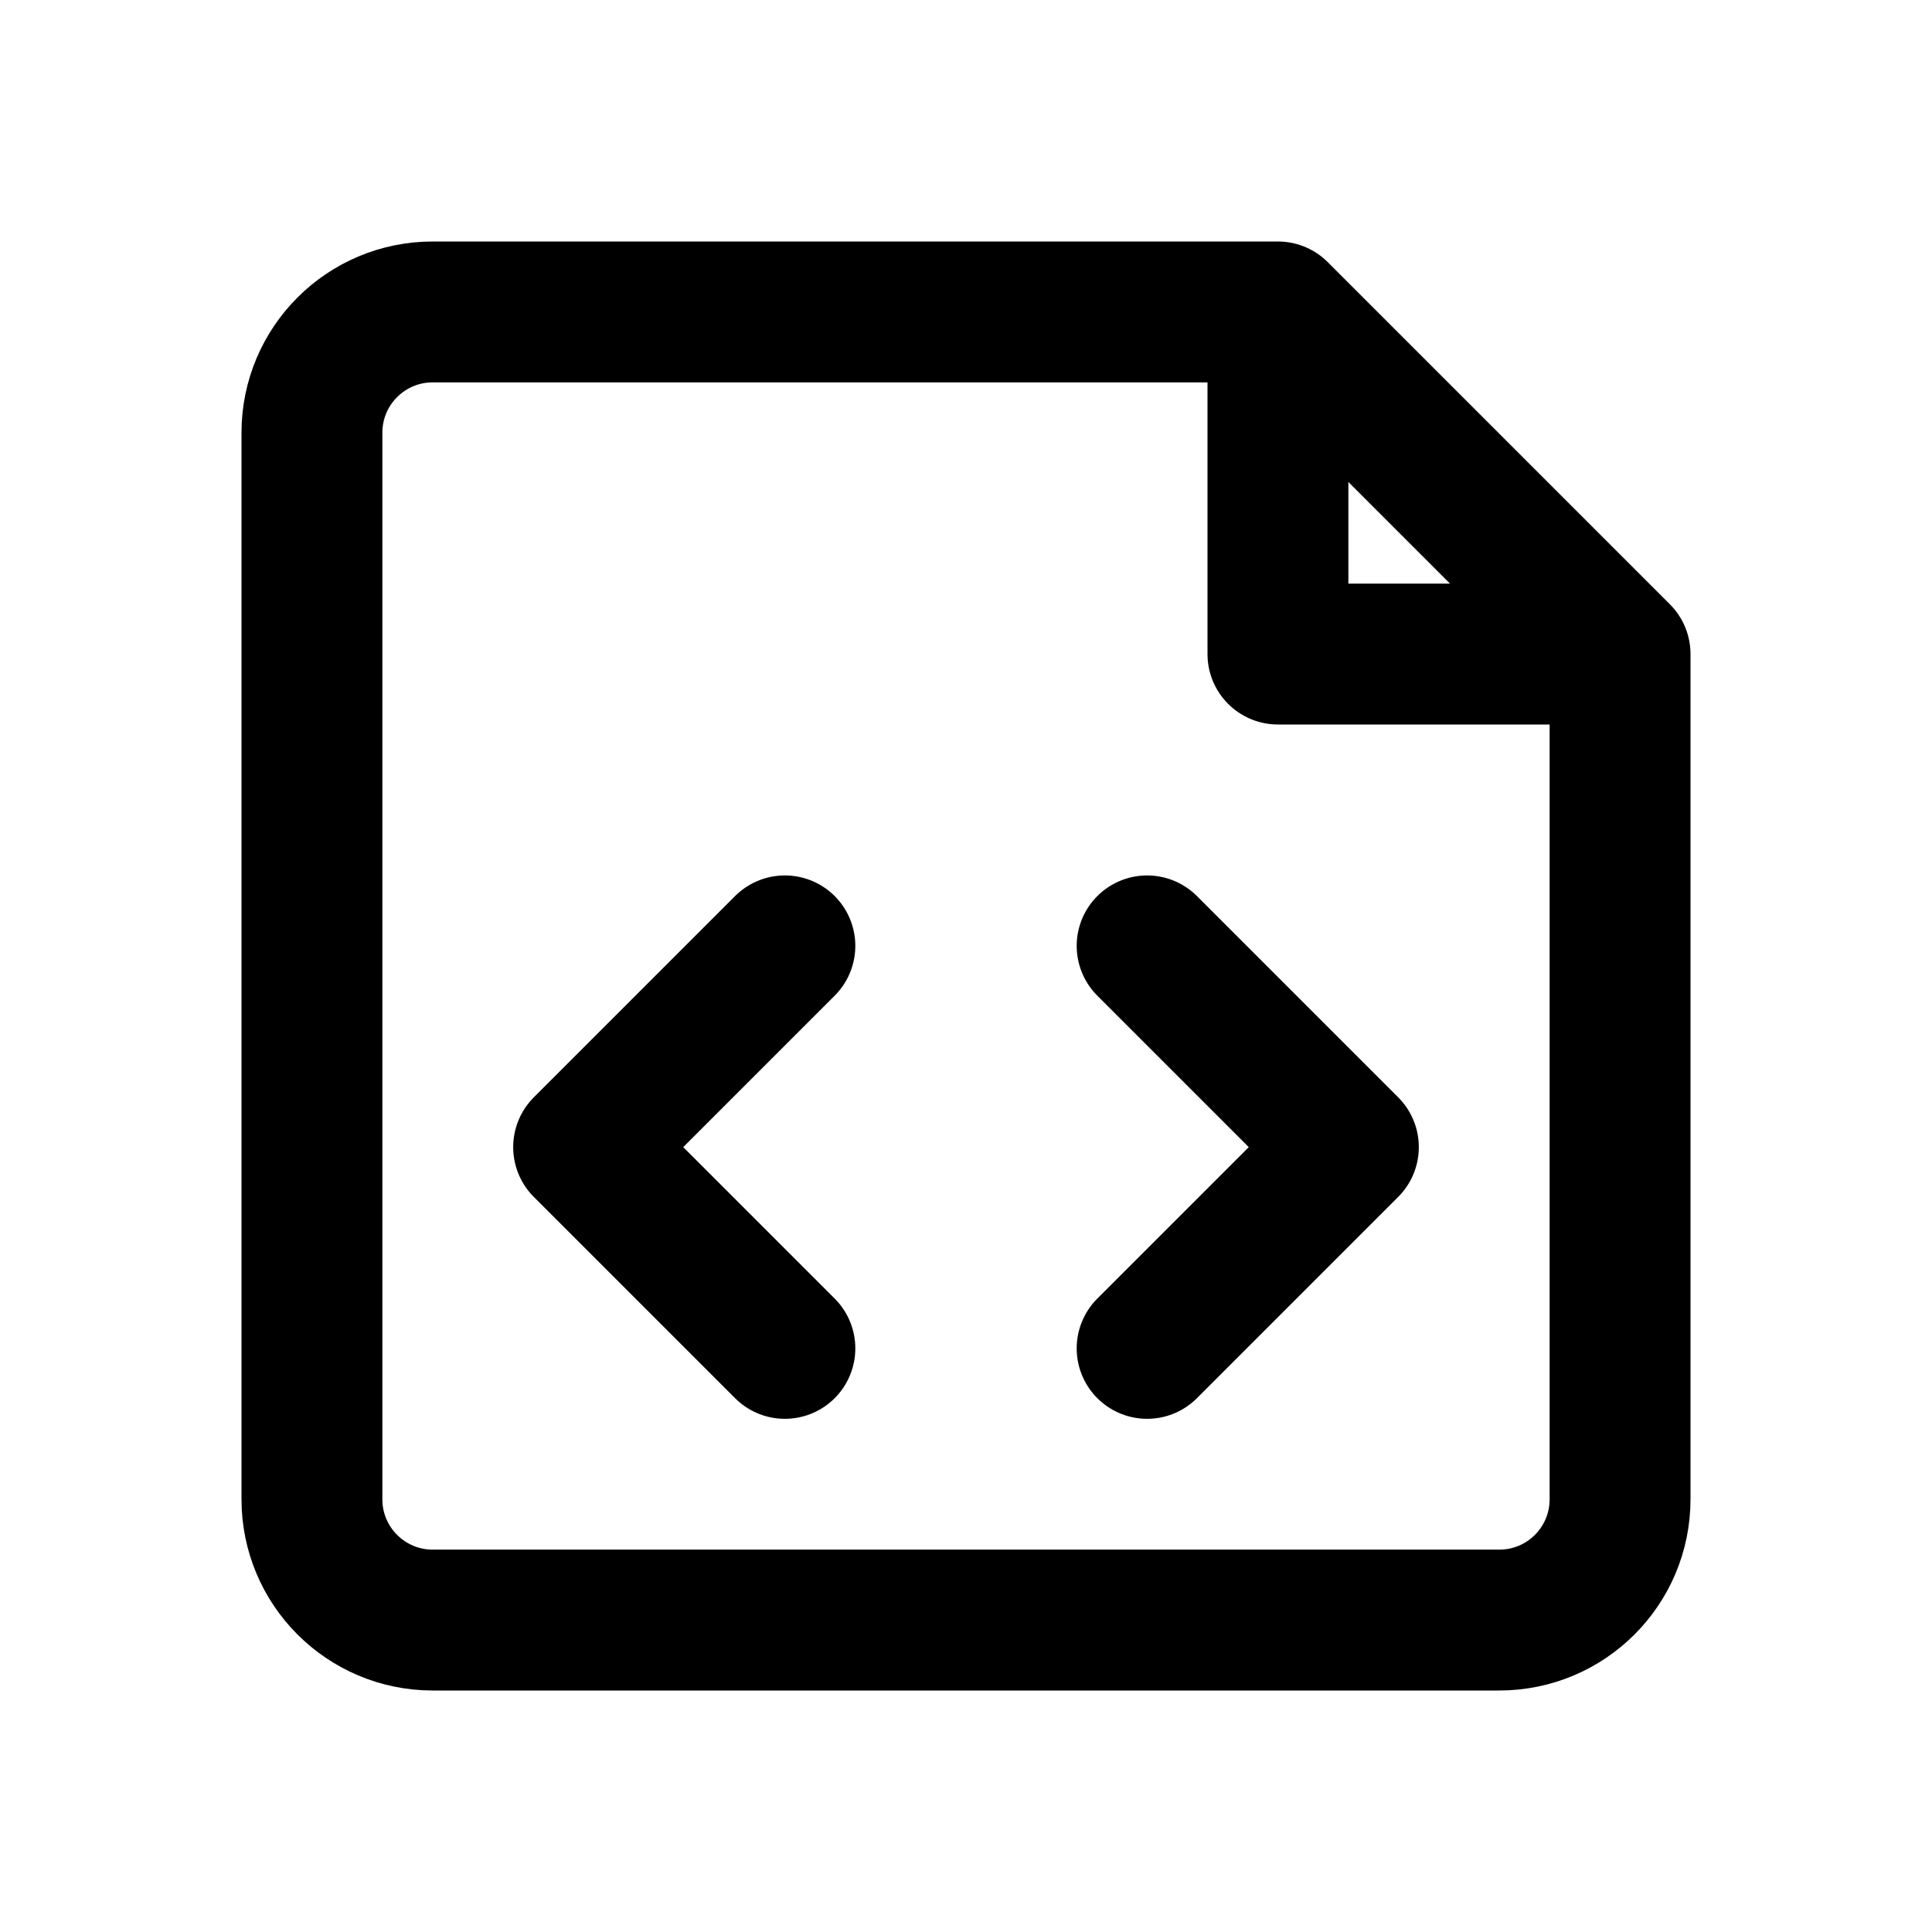
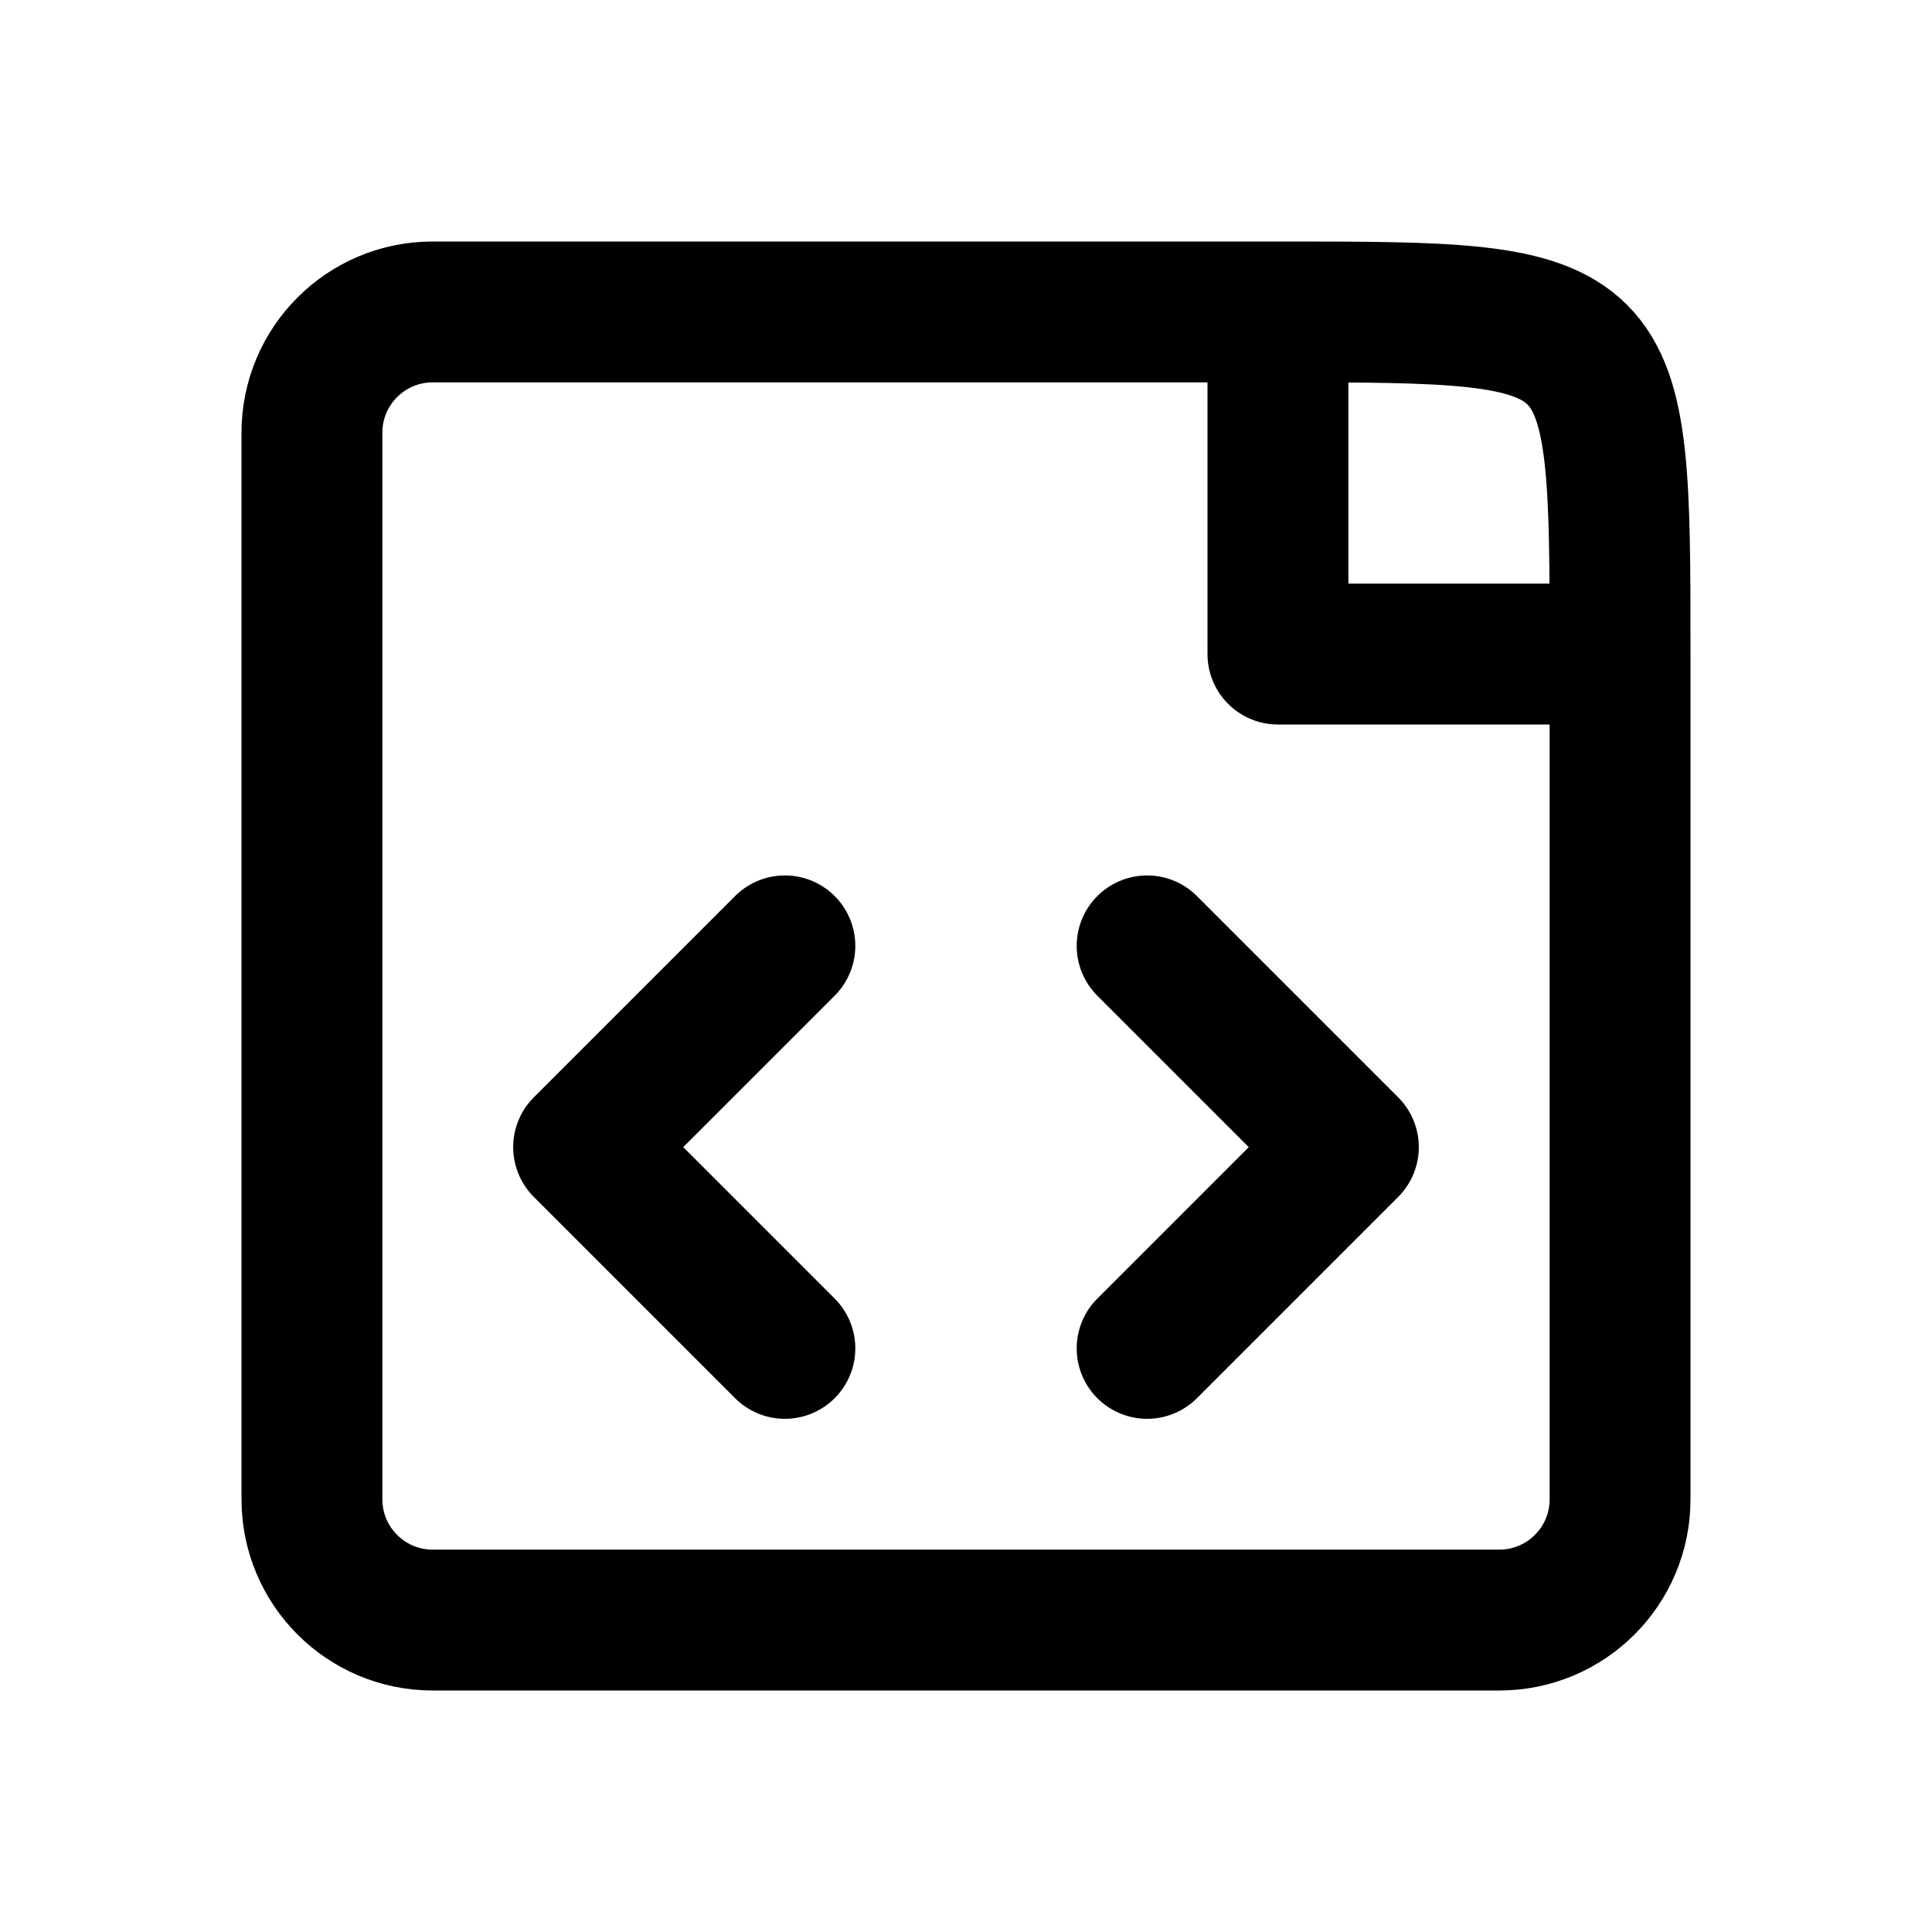
<svg xmlns="http://www.w3.org/2000/svg" width="24" height="24" viewBox="0 0 24 24" fill="none" stroke="currentColor" stroke-width="1.75" stroke-linecap="round" stroke-linejoin="round" aria-hidden="true" focusable="false">
-   <path d="M15.875 3.875H5.375A1.5 1.5 0 0 0 3.875 5.375V18.625A1.5 1.5 0 0 0 5.375 20.125H18.625A1.5 1.5 0 0 0 20.125 18.625V8.125L15.875 3.875ZM15.875 3.875V8.125H20.125" />
+   <path d="M15.875 3.875H5.375A1.5 1.5 0 0 0 3.875 5.375V18.625A1.5 1.5 0 0 0 5.375 20.125H18.625A1.5 1.5 0 0 0 20.125 18.625V8.125C20.125 3.875 20.125 3.875 15.875 3.875ZM15.875 3.875V8.125H20.125" />
  <path d="M9.75 11.75L7.25 14.25 9.75 16.75M14.25 11.75L16.75 14.25 14.25 16.75" />
</svg>
